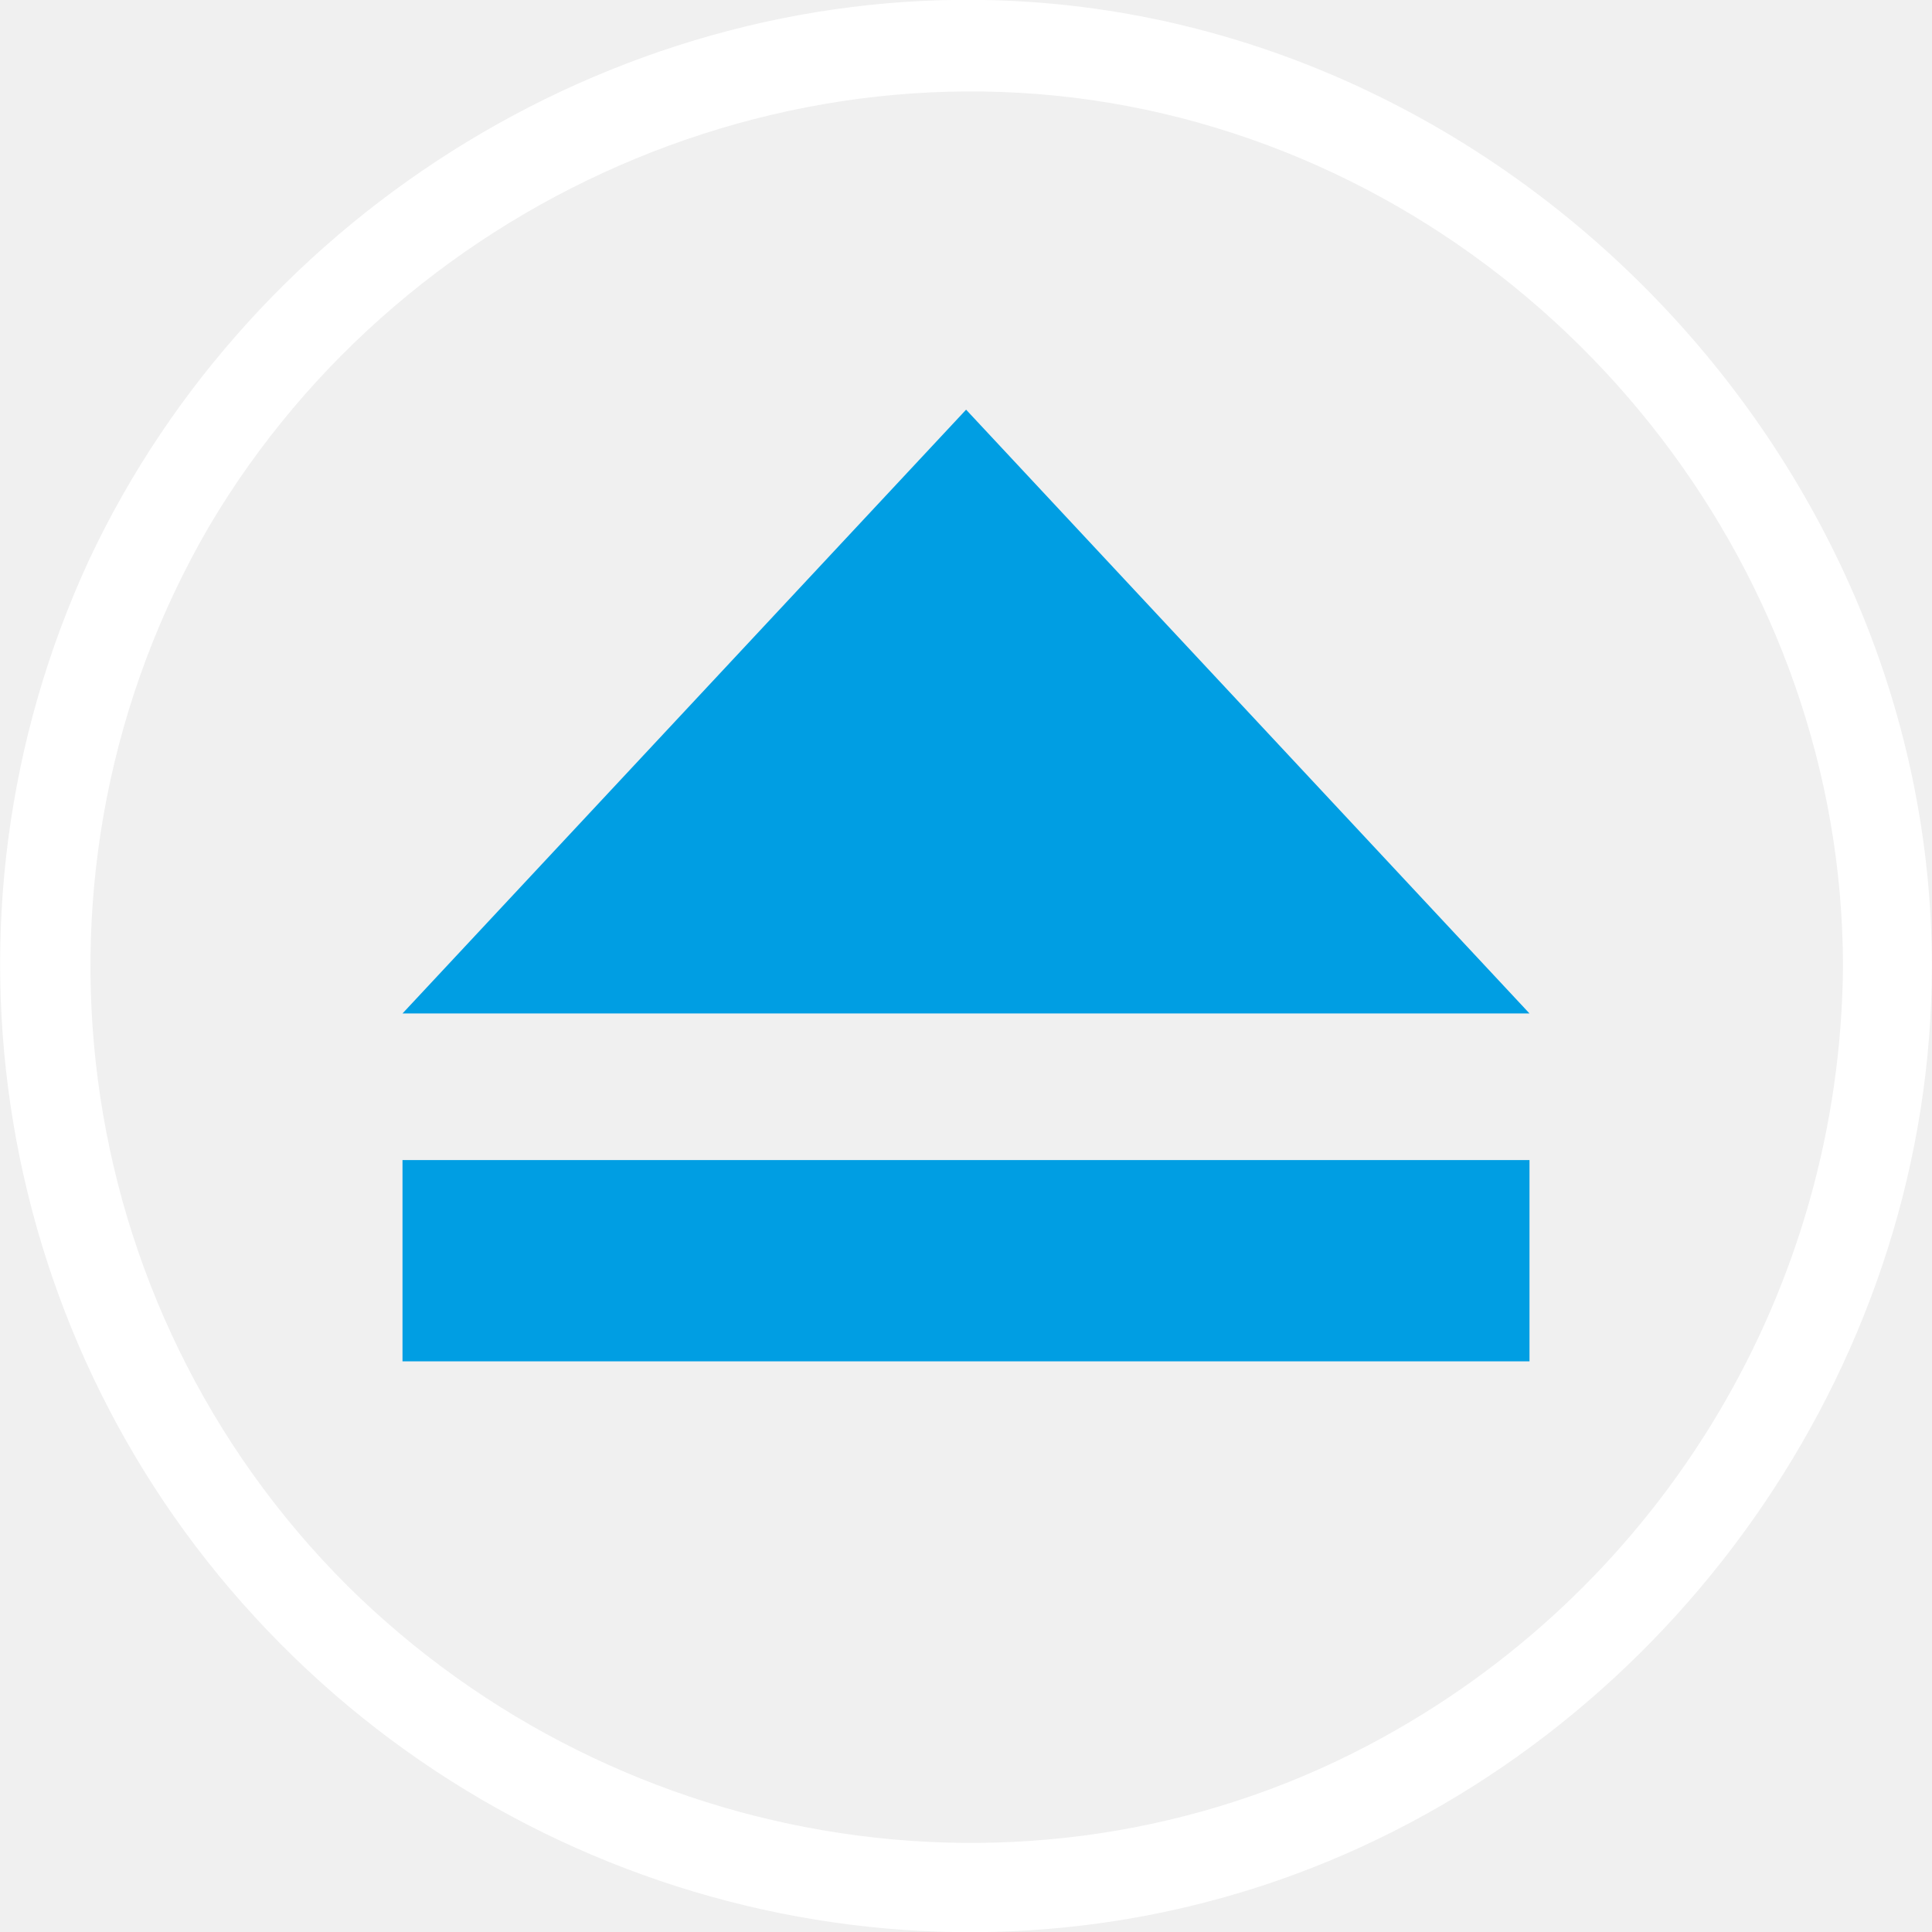
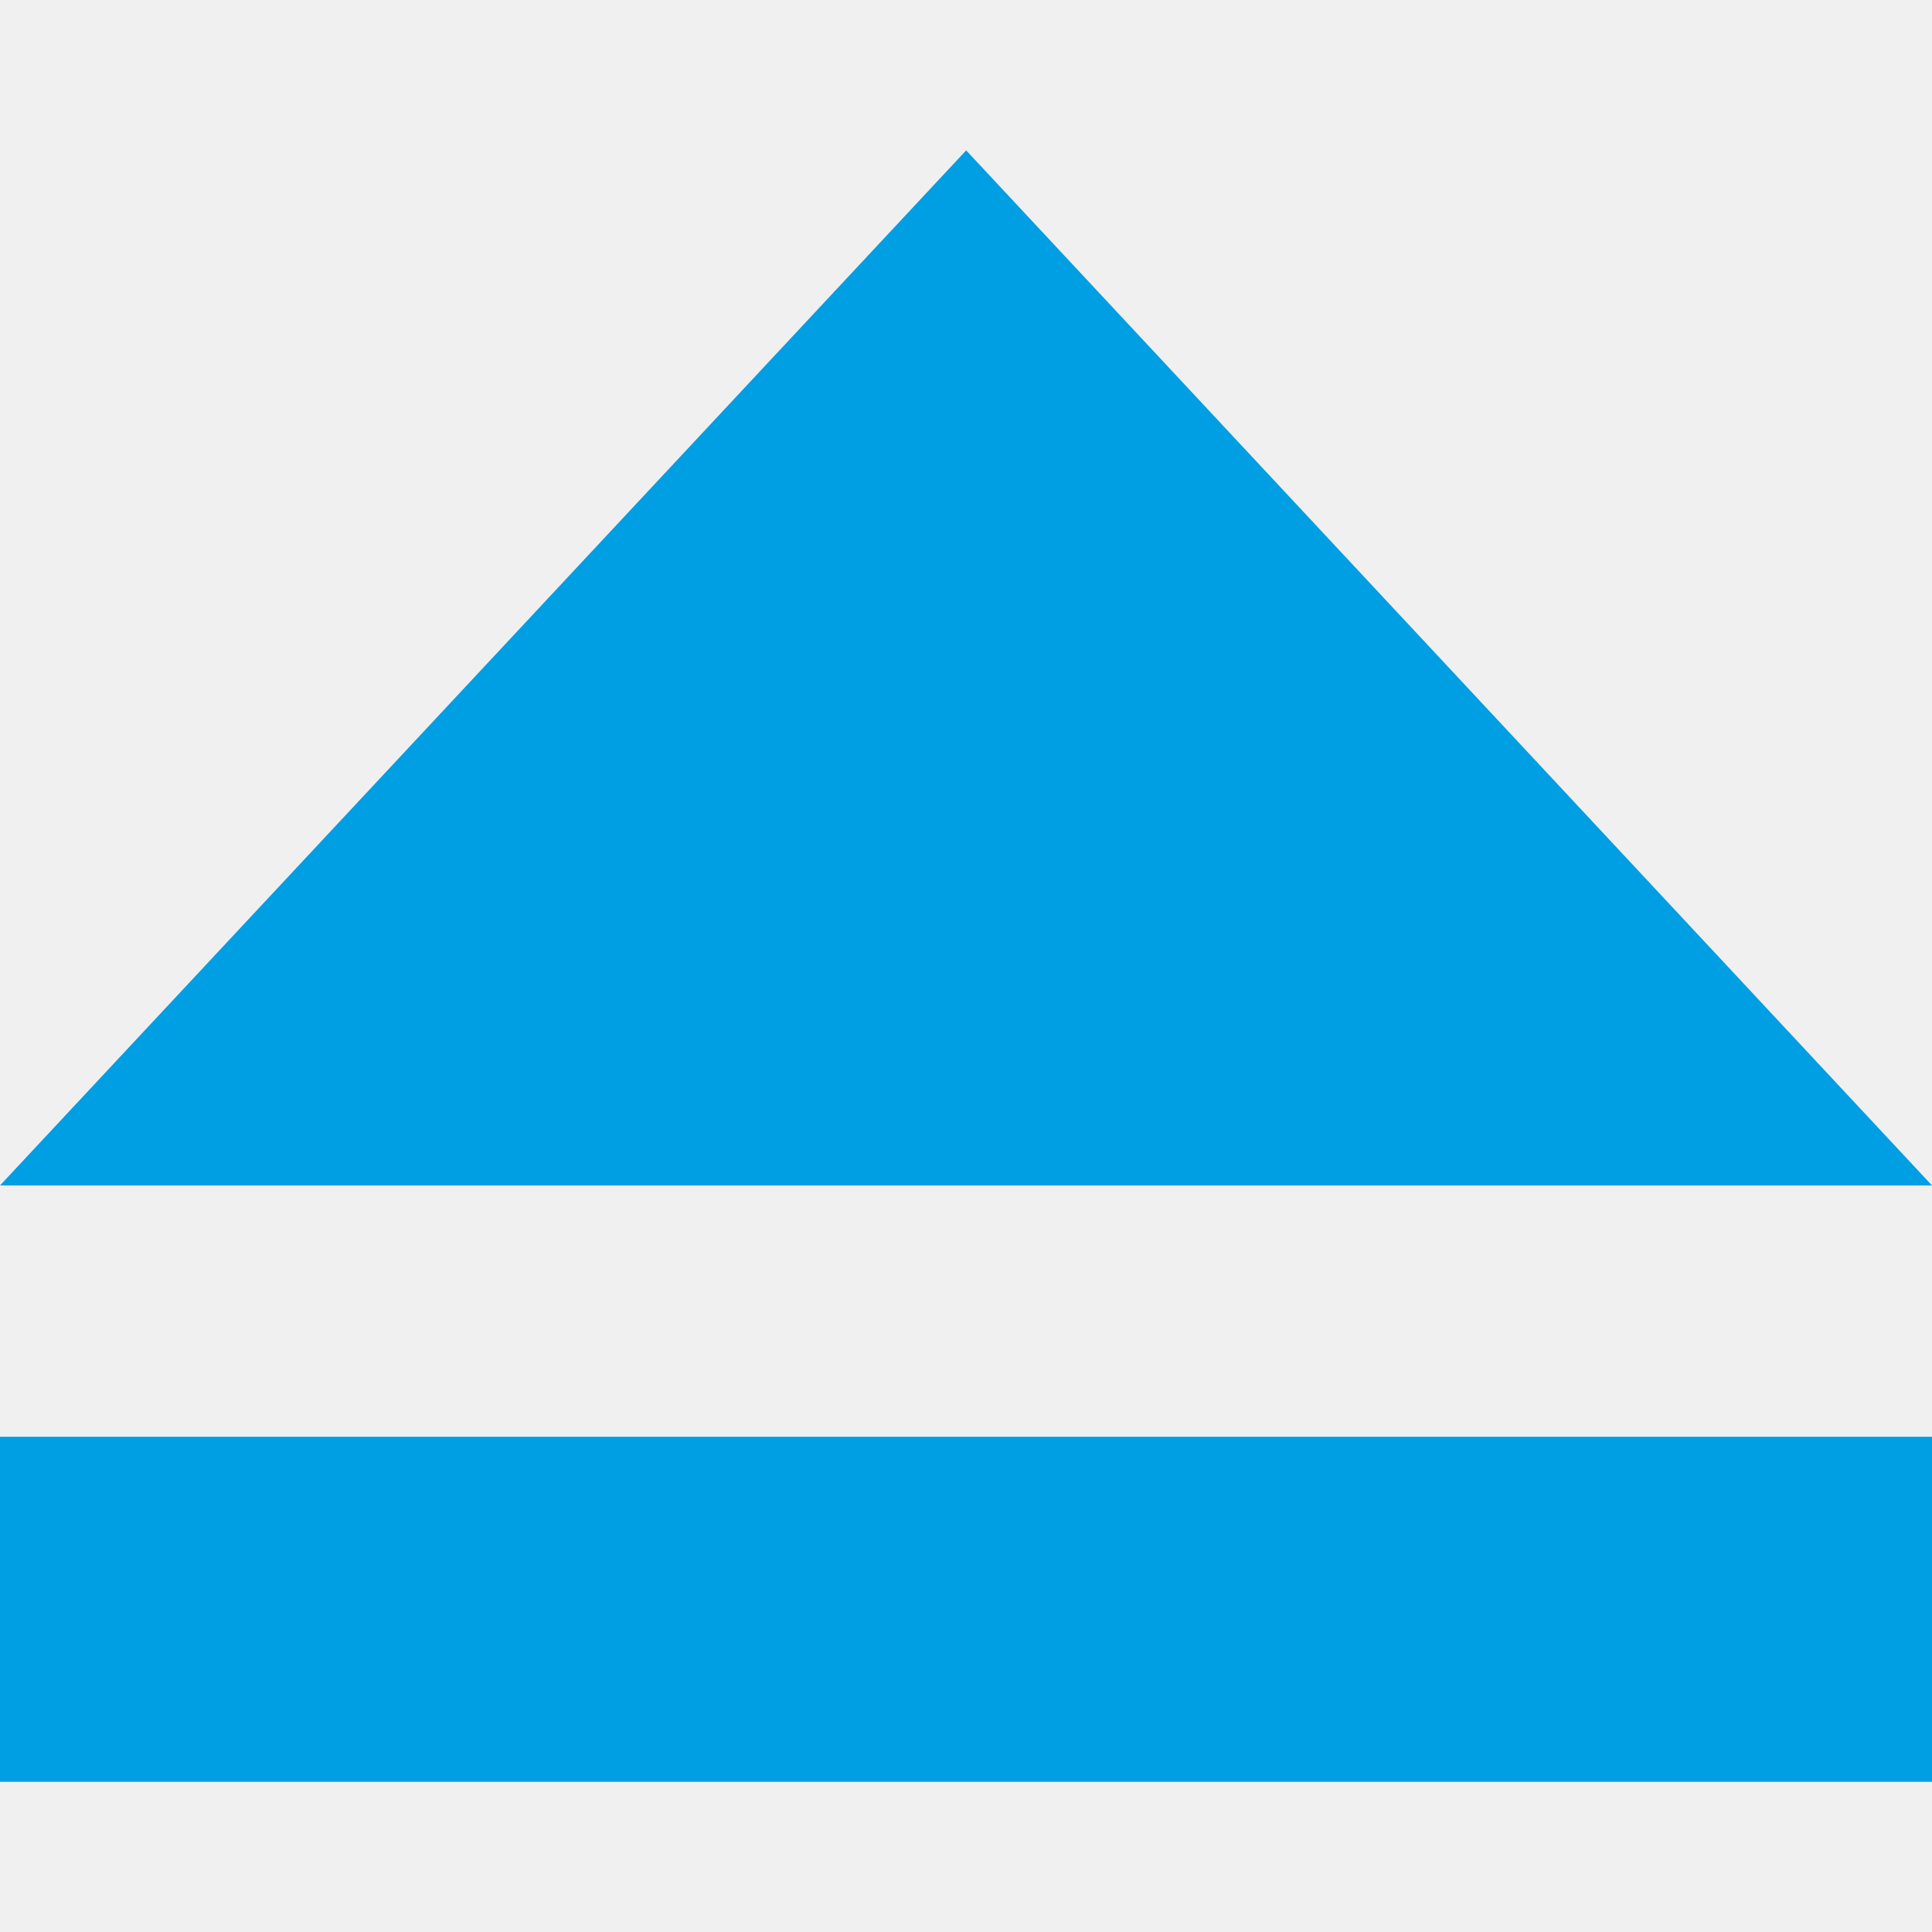
<svg xmlns="http://www.w3.org/2000/svg" id="Layer_1" data-name="Layer 1" viewBox="0 0 120 120" version="1.1">
-   <defs id="defs826">
-     <style id="style824">.cls-1,.cls-2{fill:#fff;}.cls-2{fill-rule:evenodd;}</style>
+   <defs id="defs832">
+     <style id="style830">.cls-1,.cls-2{fill:#fff;}.cls-2{fill-rule:evenodd;}</style>
  </defs>
-   <rect class="cls-1" y="72.054" width="70" height="12.501" id="rect830" x="25" style="fill:#009ee3;stroke-width:0.583;fill-opacity:1" />
-   <polygon class="cls-2" points="0,73.63 60.01,9.34 120,73.63 " id="polygon832" transform="matrix(0.5833333,0,0,0.5833333,25,19.99708)" style="fill:#009ee3;fill-rule:evenodd;fill-opacity:1" />
-   <path class="cls-1" d="m 119.991,59.989 c 0,24.08 -15.29,46.43 -37.47,55.61 -22.72,9.4 -49,3.39 -65.89,-14.31 A 59.86,59.86 0 0 1 5.541,34.759 C 15.771,12.989 38.811,-1.131 62.921,0.059 94.141,1.589 119.991,28.749 119.991,59.989 Z m -5.52,0.08 c 0,-24.22 -16.76,-45.91 -40,-52.44 -23.56,-6.64 -49.12,4.16 -61.48,25.06 a 54.36,54.36 0 0 0 8.6,65.82 c 17,16.82 43.31,21 64.33,9.39 A 55.17,55.17 0 0 0 114.471,60.049 Z" id="path842" style="fill:#ffffff;fill-opacity:1" />
+   <rect class="cls-1" y="89.24" width="120" height="21.43" id="rect836" style="fill:#009ee3;fill-opacity:1" />
+   <polygon class="cls-2" points="0 73.63 60.01 9.34 120 73.63 0 73.63" id="polygon838" style="fill:#009ee3;fill-opacity:1" />
</svg>
